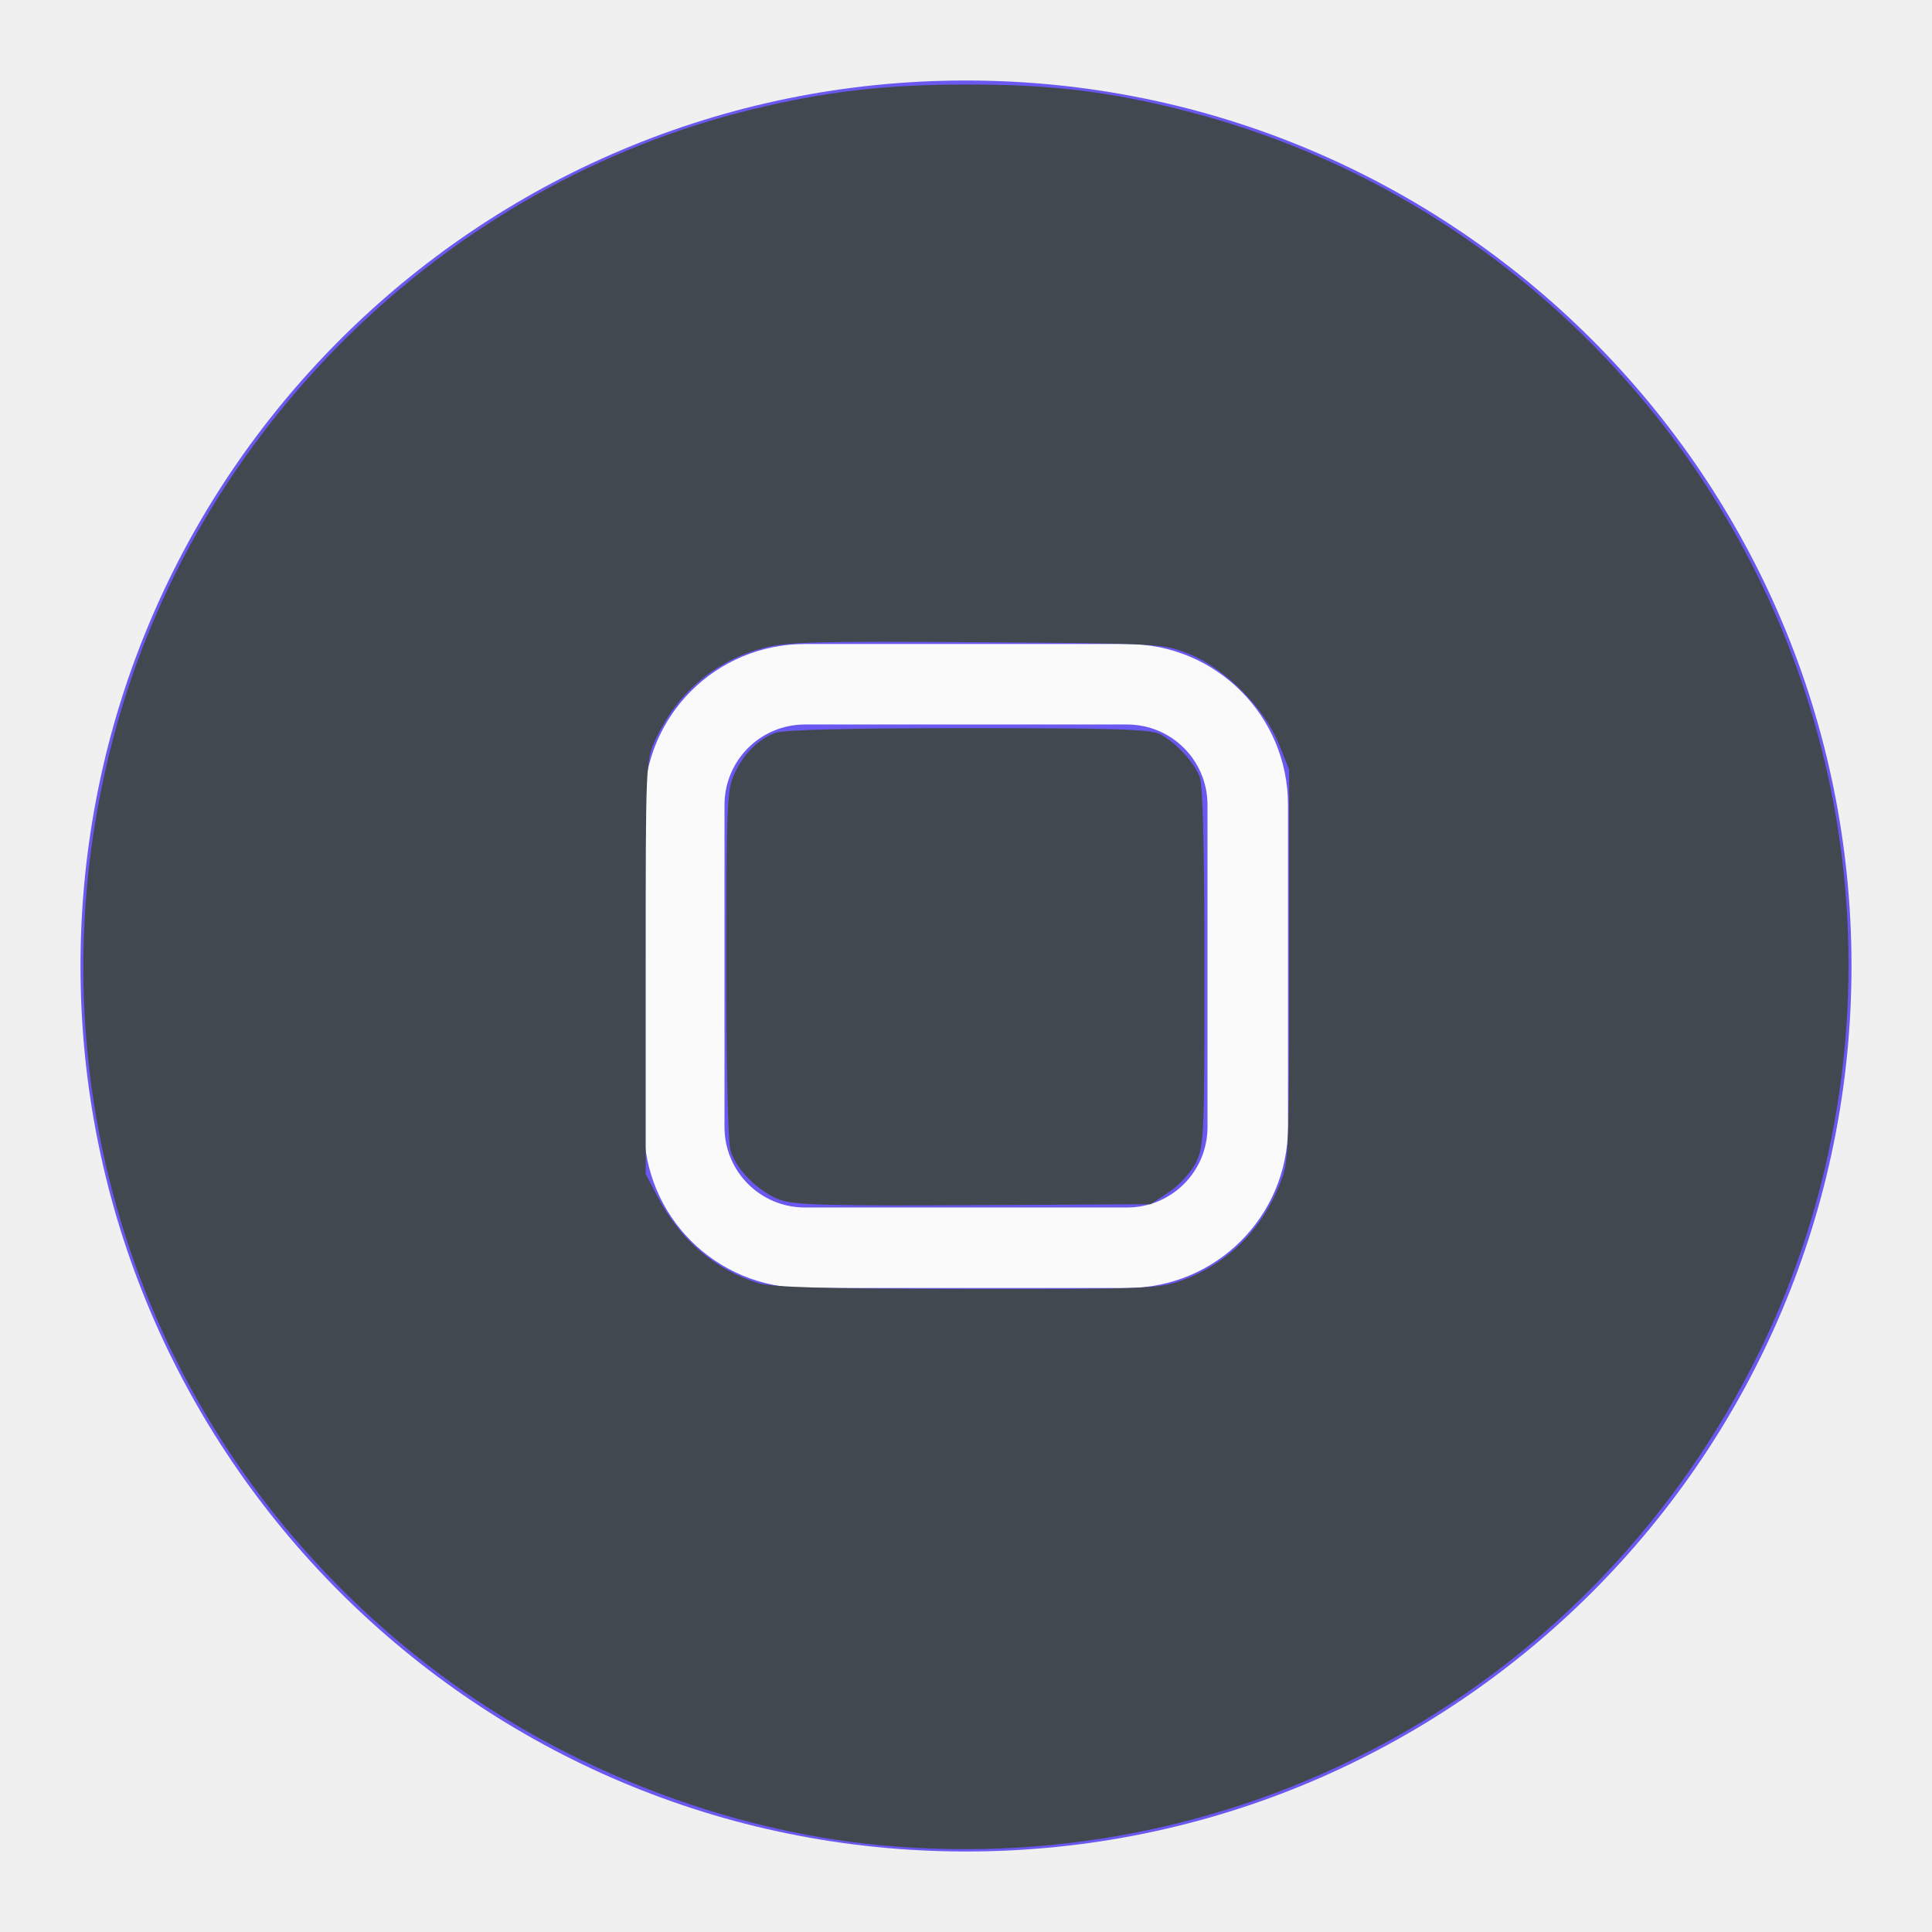
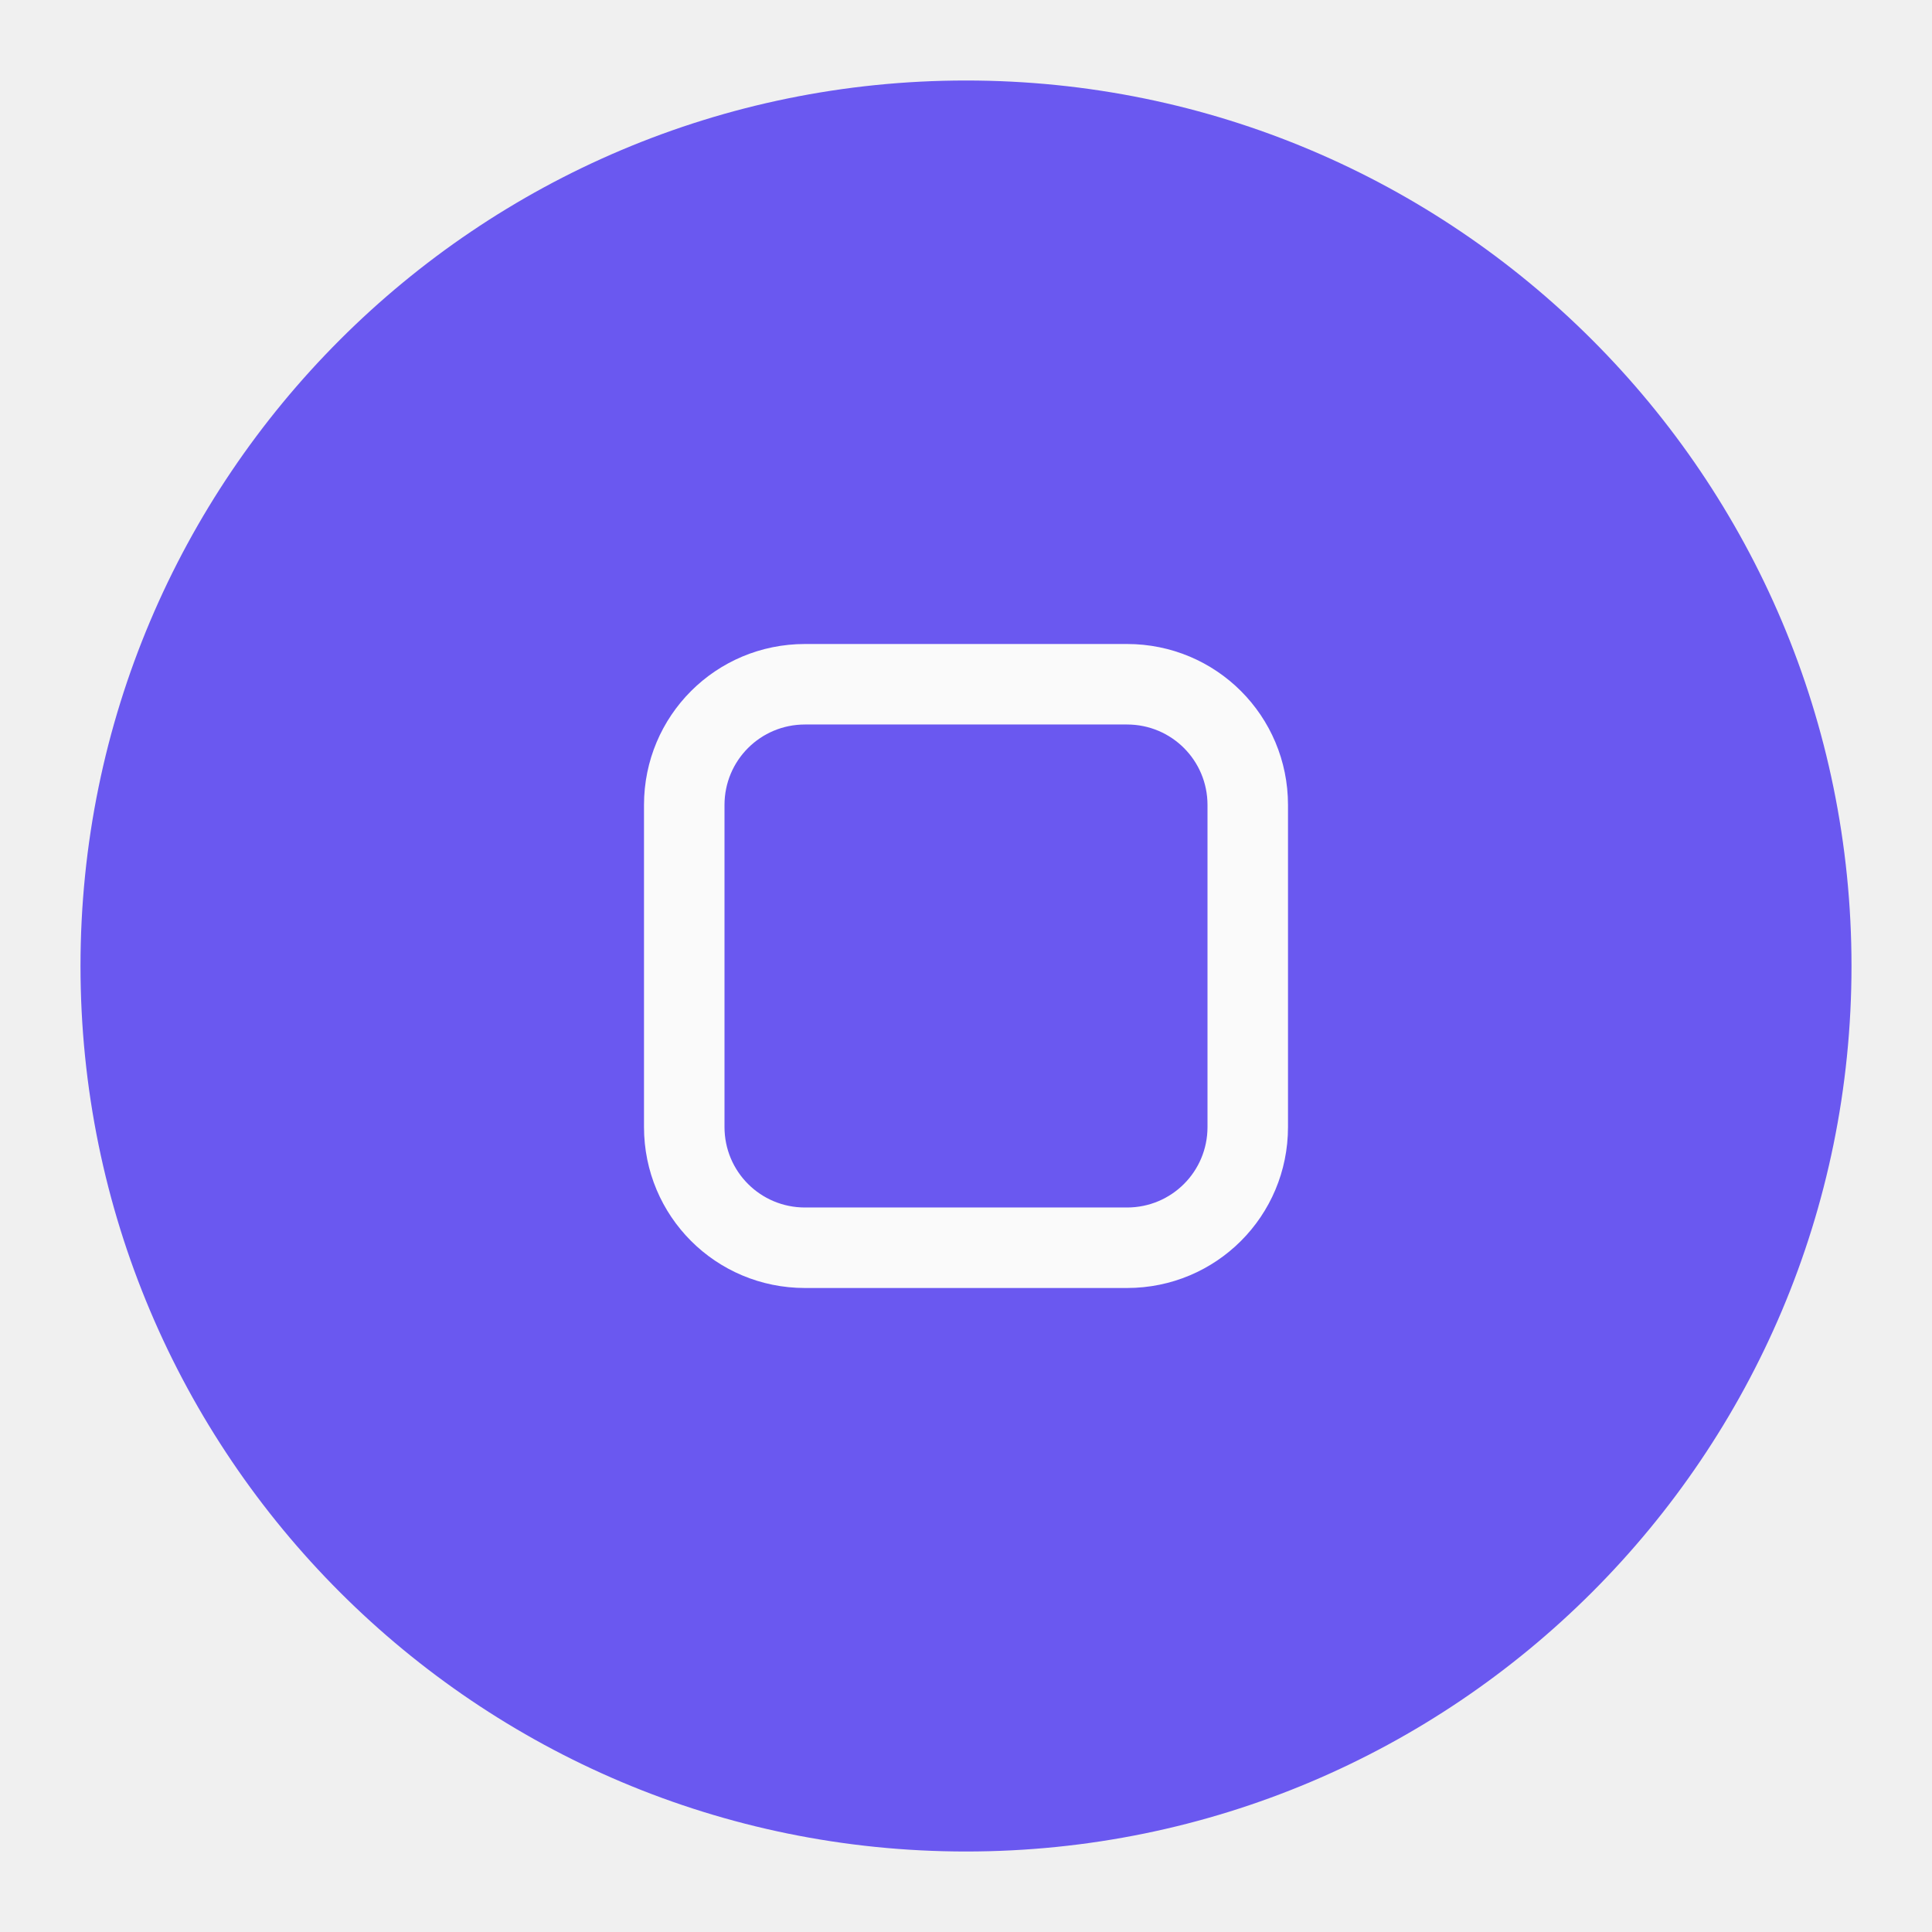
<svg xmlns="http://www.w3.org/2000/svg" xmlns:xlink="http://www.w3.org/1999/xlink" width="24" height="24" id="svg4428" version="1.1">
  <defs id="defs3">
    <style id="current-color-scheme" type="text/css">.ColorScheme-Text {
        color:#e0e0e0;
        stop-color:#e0e0e0;
      }
      .ColorScheme-Background {
        color:#2c2c2c;
        stop-color:#2c2c2c;
      }
      .ColorScheme-HeaderBackground {
        color:#242424;
        stop-color:#242424;
      }
      .ColorScheme-Highlight {
        color:#e0e0e0;
        stop-color:#e0e0e0;
      }</style>
  </defs>
  <g id="layer1" transform="translate(0,-1098.52)">
    <use x="0" y="0" xlink:href="#inactive-center" id="deactivated-center" transform="translate(30)" width="100%" height="100%" />
    <use height="100%" width="100%" transform="translate(58.92312)" id="deactivated-inactive-center" xlink:href="#inactive-center" y="0" x="0" />
    <g id="active-center">
      <circle style="opacity:0.06;fill:#ffffff;fill-opacity:1;stroke-width:11;stroke-linecap:round;stroke-linejoin:round;paint-order:stroke fill markers" id="circle1168" cx="-24" cy="1109.52" r="11" />
      <path d="m -26,1105.52 c -1.108,0 -2,0.892 -2,2 v 4 c 0,1.108 0.892,2 2,2 h 4 c 1.108,0 2,-0.892 2,-2 v -4 c 0,-1.108 -0.892,-2 -2,-2 z m 0,1 h 4 c 0.554,0 1,0.446 1,1 v 4 c 0,0.554 -0.446,1 -1,1 h -4 c -0.554,0 -1,-0.446 -1,-1 v -4 c 0,-0.554 0.446,-1 1,-1 z" style="opacity:0.65;fill:#ffffff;paint-order:stroke fill markers" id="path1596" />
    </g>
    <g id="hover-center">
      <circle style="fill:#6a58f0;fill-opacity:1;stroke-width:11;stroke-linecap:round;stroke-linejoin:round;paint-order:stroke fill markers" id="circle1172" cx="12" cy="1110.52" r="11" />
      <path d="m 10,1106.52 c -1.108,0 -2,0.892 -2,2 v 4 c 0,1.108 0.892,2 2,2 h 4 c 1.108,0 2,-0.892 2,-2 v -4 c 0,-1.108 -0.892,-2 -2,-2 z m 0,1 h 4 c 0.554,0 1,0.446 1,1 v 4 c 0,0.554 -0.446,1 -1,1 h -4 c -0.554,0 -1,-0.446 -1,-1 v -4 c 0,-0.554 0.446,-1 1,-1 z" style="fill:#fafafa;paint-order:stroke fill markers" id="path2878-6" />
    </g>
    <g id="hover-inactive-center" transform="translate(0,30.00005)">
      <circle style="opacity:0.15;fill:#ffffff;fill-opacity:1;stroke-width:11;stroke-linecap:round;stroke-linejoin:round;paint-order:stroke fill markers" id="circle8018" cx="-24" cy="1109.52" r="11" />
      <path d="m -26,1105.52 c -1.108,0 -2,0.892 -2,2 v 4 c 0,1.108 0.892,2 2,2 h 4 c 1.108,0 2,-0.892 2,-2 v -4 c 0,-1.108 -0.892,-2 -2,-2 z m 0,1 h 4 c 0.554,0 1,0.446 1,1 v 4 c 0,0.554 -0.446,1 -1,1 h -4 c -0.554,0 -1,-0.446 -1,-1 v -4 c 0,-0.554 0.446,-1 1,-1 z" style="opacity:1;fill:#ffffff;paint-order:stroke fill markers" id="path8020" />
    </g>
    <g id="use1853-7" transform="translate(16,505.1576)" />
    <g id="pressed-center">
      <circle style="fill:#6a58f0;fill-opacity:1;stroke-width:11;stroke-linecap:round;stroke-linejoin:round;paint-order:stroke fill markers" id="circle1176" cx="51" cy="1110.52" r="11" />
      <circle style="opacity:0.15;fill:#000000;fill-opacity:1;stroke-width:11;stroke-linecap:round;stroke-linejoin:round;paint-order:stroke fill markers" id="circle1178" cx="51" cy="1110.52" r="11" />
      <path d="m 49,1106.52 c -1.108,0 -2,0.892 -2,2 v 4 c 0,1.108 0.892,2 2,2 h 4 c 1.108,0 2,-0.892 2,-2 v -4 c 0,-1.108 -0.892,-2 -2,-2 z m 0,1 h 4 c 0.554,0 1,0.446 1,1 v 4 c 0,0.554 -0.446,1 -1,1 h -4 c -0.554,0 -1,-0.446 -1,-1 v -4 c 0,-0.554 0.446,-1 1,-1 z" style="fill:#fafafa;paint-order:stroke fill markers" id="path2930-5" />
    </g>
    <g id="inactive-center" style="opacity:0.5" transform="translate(0,1.000047)">
      <circle style="opacity:0.06;fill:#ffffff;fill-opacity:1;stroke-width:11;stroke-linecap:round;stroke-linejoin:round;paint-order:stroke fill markers" id="circle8143" cx="86" cy="1109.52" r="11" />
      <path d="m 84,1105.52 c -1.108,0 -2,0.892 -2,2 v 4 c 0,1.108 0.892,2 2,2 h 4 c 1.108,0 2,-0.892 2,-2 v -4 c 0,-1.108 -0.892,-2 -2,-2 z m 0,1 h 4 c 0.554,0 1,0.446 1,1 v 4 c 0,0.554 -0.446,1 -1,1 h -4 c -0.554,0 -1,-0.446 -1,-1 v -4 c 0,-0.554 0.446,-1 1,-1 z" style="opacity:0.65;fill:#ffffff;paint-order:stroke fill markers" id="path8145" />
    </g>
-     <path style="fill:#42484f;fill-opacity:1;stroke-width:0.054" d="M 10.937,22.922 C 9.021,22.742 7.045,21.976 5.472,20.804 1.839,18.097 0.248,13.535 1.41,9.156 2.423,5.338 5.526,2.289 9.344,1.359 10.269,1.134 10.995,1.05 12.018,1.05 c 1.045,0 1.754,0.085 2.694,0.324 4.327,1.097 7.581,4.766 8.16,9.202 0.277,2.124 -0.081,4.313 -1.019,6.222 -2.032,4.136 -6.341,6.554 -10.915,6.124 z m 3.73,-7.012 c 0.562,-0.198 0.994,-0.616 1.224,-1.183 0.122,-0.302 0.123,-0.329 0.123,-2.736 V 9.56 L 15.884,9.236 C 15.706,8.793 15.216,8.302 14.772,8.124 14.45,7.995 14.435,7.994 12.138,7.978 10.168,7.964 9.778,7.974 9.493,8.047 8.889,8.202 8.412,8.605 8.143,9.186 8.021,9.451 8.021,9.465 8.021,12.018 v 2.566 l 0.15,0.286 c 0.281,0.534 0.708,0.9 1.242,1.067 0.173,0.054 0.796,0.072 2.592,0.075 2.204,0.003 2.384,-0.004 2.662,-0.101 z" id="path4" transform="translate(0,1098.52)" />
-     <path style="fill:#42484f;fill-opacity:1;stroke-width:0.054" d="m 9.702,14.91 c -0.276,-0.1 -0.562,-0.383 -0.628,-0.622 -0.031,-0.111 -0.053,-1.087 -0.052,-2.325 8.126e-4,-1.959 0.009,-2.151 0.101,-2.35 0.115,-0.25 0.293,-0.428 0.509,-0.51 0.099,-0.037 0.937,-0.058 2.393,-0.058 1.824,0 2.268,0.014 2.387,0.076 0.196,0.102 0.423,0.349 0.493,0.535 0.037,0.098 0.057,0.933 0.057,2.365 0,2.114 -0.005,2.223 -0.109,2.427 -0.06,0.118 -0.21,0.281 -0.334,0.362 l -0.224,0.149 -2.192,0.012 c -1.769,0.01 -2.232,-0.002 -2.401,-0.063 z" id="path5" transform="translate(0,1098.52)" />
-     <path style="fill:#42484f;fill-opacity:1;stroke-width:0.054" d="m 50.204,22.947 c -0.089,-0.01 -0.39,-0.045 -0.67,-0.078 -1.519,-0.176 -3.298,-0.851 -4.634,-1.756 -2.579,-1.748 -4.208,-4.303 -4.751,-7.448 -0.129,-0.746 -0.128,-2.59 6.3e-4,-3.349 0.404,-2.375 1.418,-4.364 3.087,-6.054 1.661,-1.682 3.858,-2.782 6.237,-3.125 1.265,-0.182 2.924,-0.098 4.16,0.211 4.024,1.006 7.181,4.232 8.067,8.244 0.218,0.986 0.268,1.563 0.236,2.736 -0.028,1.06 -0.088,1.524 -0.304,2.368 -0.92,3.6 -3.573,6.469 -7.107,7.688 -1.304,0.45 -3.186,0.694 -4.322,0.562 z m 3.658,-7.111 c 0.596,-0.293 0.994,-0.814 1.121,-1.471 0.043,-0.222 0.057,-1.018 0.045,-2.564 C 55.011,9.608 55.008,9.554 54.887,9.252 54.65,8.665 54.092,8.184 53.48,8.04 53.004,7.928 48.911,7.937 48.474,8.05 47.882,8.205 47.406,8.61 47.14,9.186 47.018,9.451 47.017,9.466 47.017,11.991 v 2.539 l 0.142,0.304 c 0.251,0.536 0.696,0.929 1.25,1.104 0.178,0.057 0.759,0.07 2.685,0.061 l 2.458,-0.011 z" id="path6" transform="translate(0,1098.52)" />
-     <path style="fill:#42484f;fill-opacity:1;stroke-width:0.054" d="m 48.7,14.911 c -0.268,-0.097 -0.457,-0.274 -0.581,-0.544 -0.092,-0.199 -0.1,-0.39 -0.1,-2.377 0,-2.434 0.003,-2.453 0.406,-2.761 l 0.204,-0.156 2.273,-0.016 c 1.25,-0.009 2.327,-0.002 2.393,0.014 0.177,0.044 0.506,0.352 0.59,0.552 0.057,0.137 0.073,0.652 0.073,2.393 0,2.119 -0.005,2.228 -0.109,2.432 -0.06,0.118 -0.21,0.281 -0.334,0.362 l -0.224,0.149 -2.192,0.012 c -1.761,0.01 -2.232,-0.002 -2.399,-0.063 z" id="path7" transform="translate(0,1098.52)" />
  </g>
</svg>
